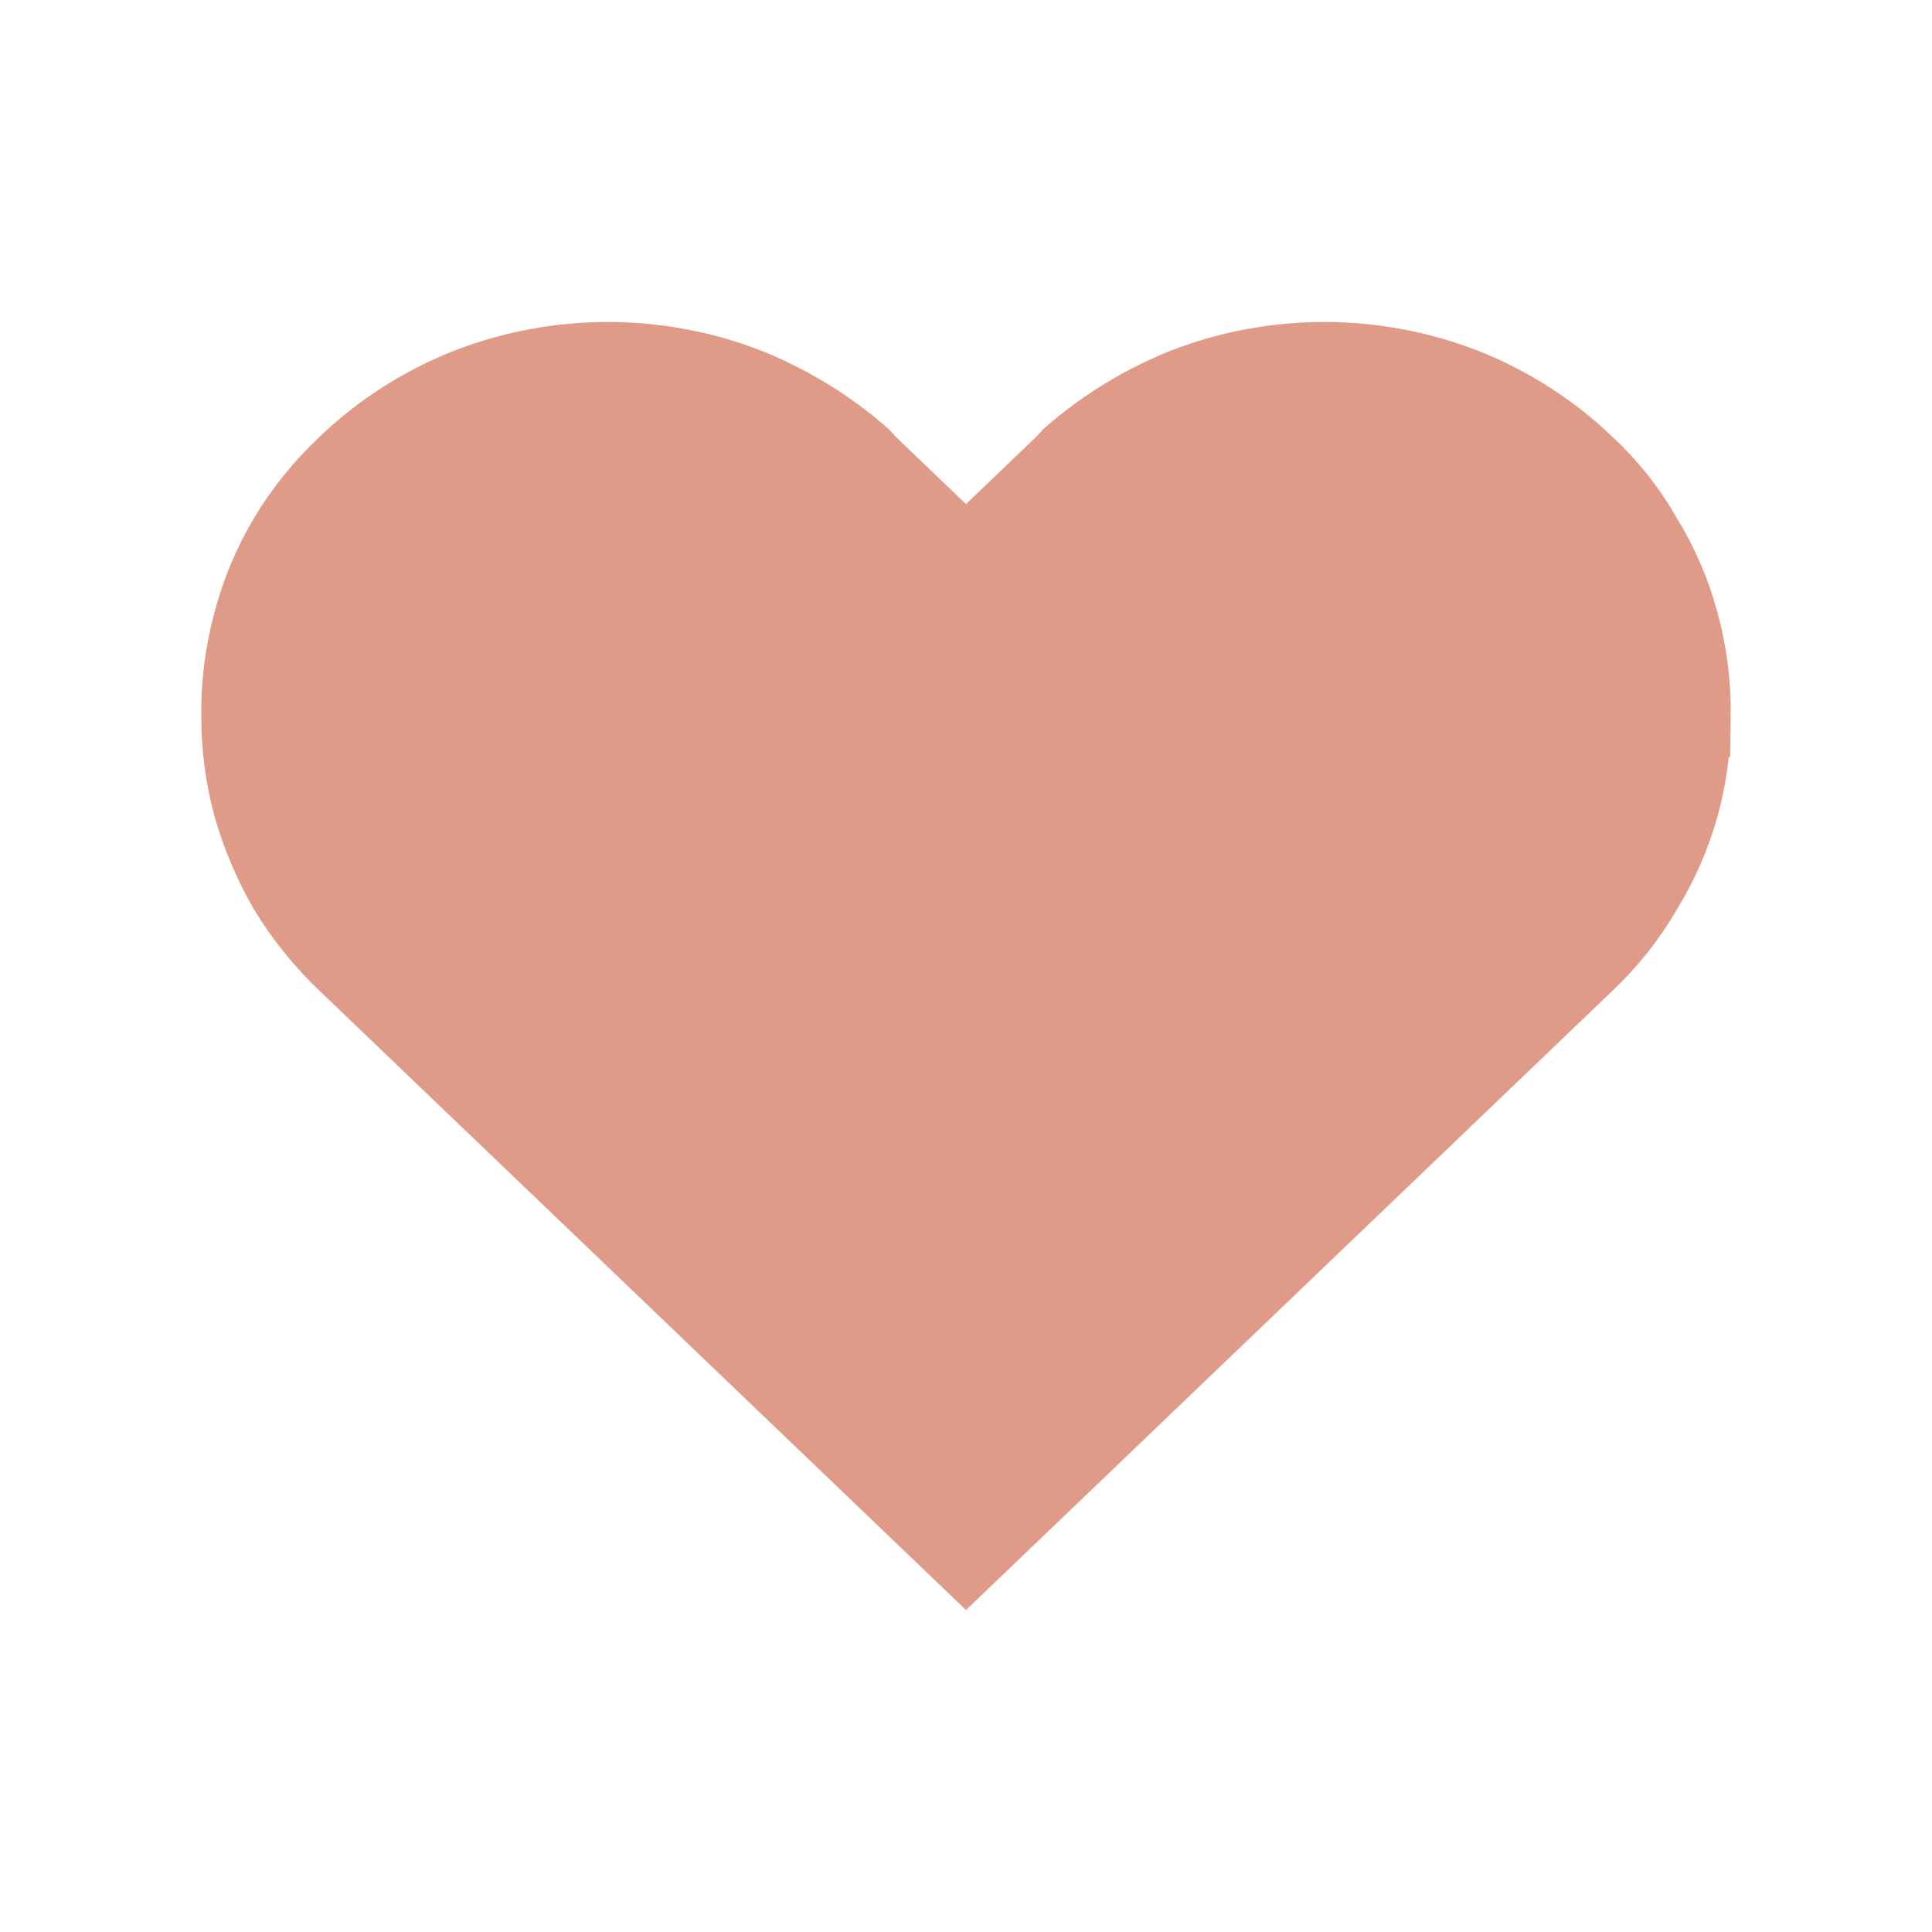
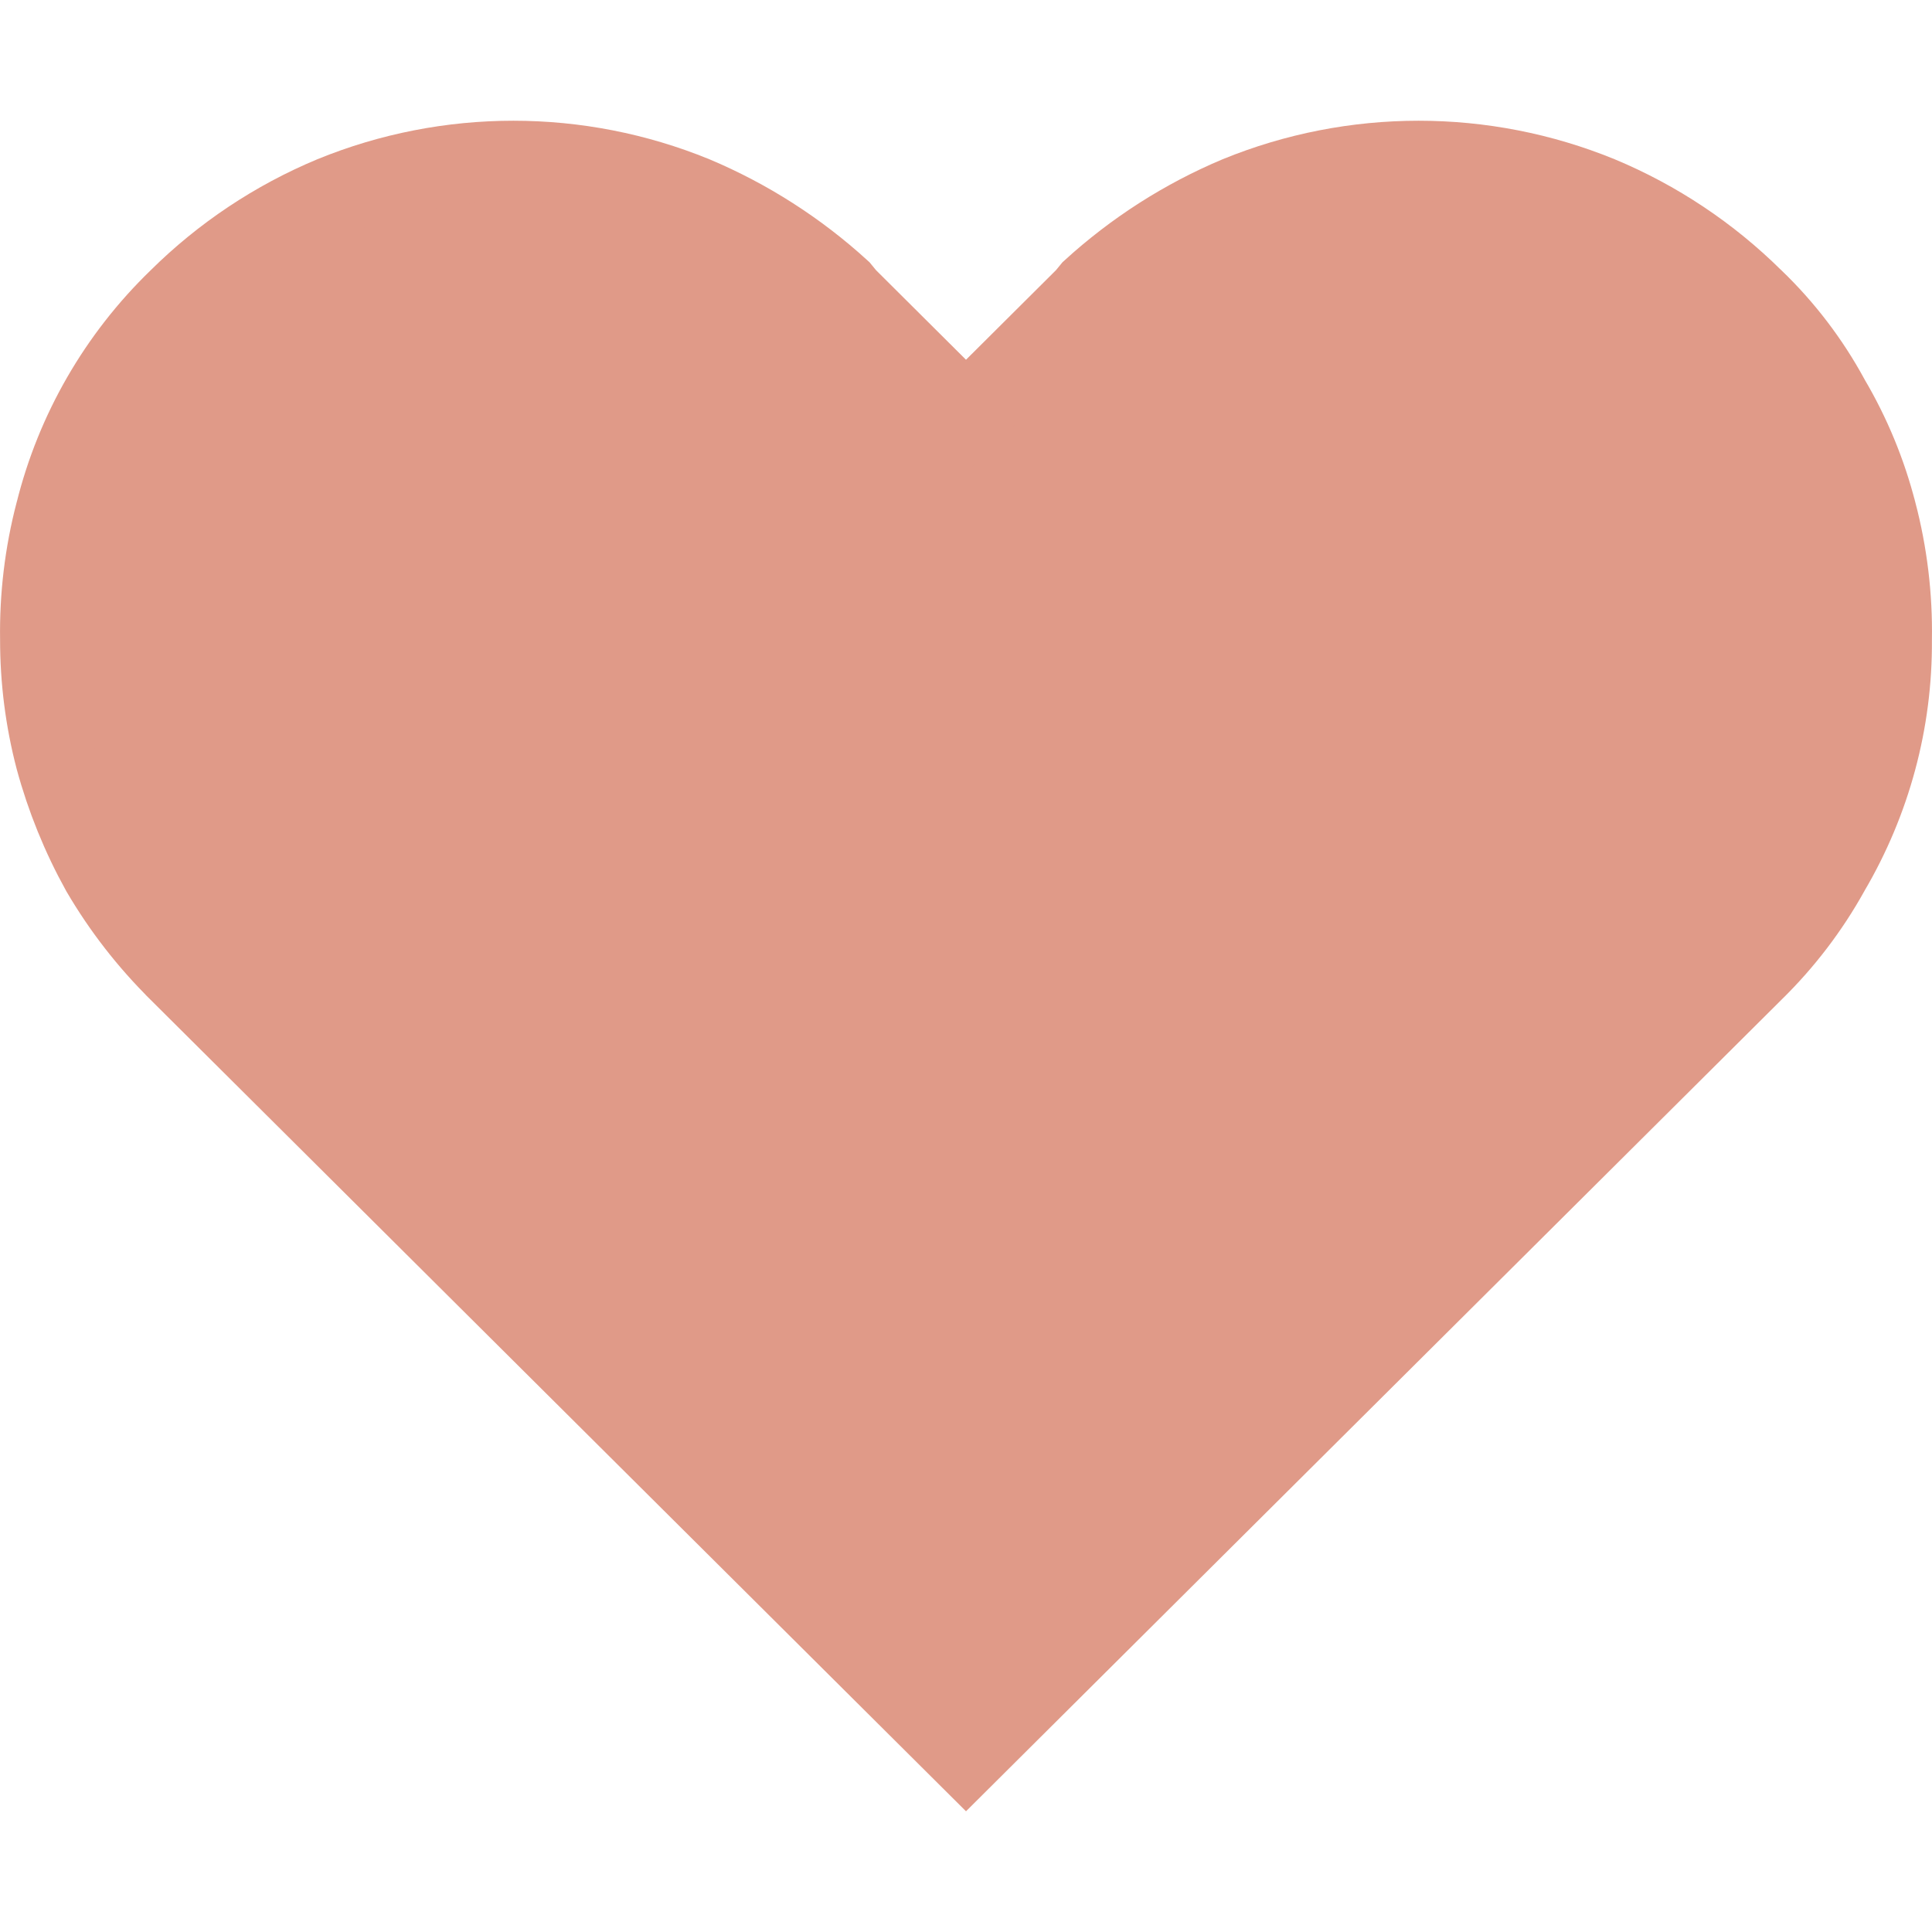
<svg xmlns="http://www.w3.org/2000/svg" width="24" height="24" viewBox="0 0 24 24" fill="none">
-   <path d="M20.399 6.689L20.403 6.697L20.408 6.705C20.607 7.029 20.756 7.379 20.853 7.742L20.854 7.744C20.957 8.123 21.006 8.514 21 8.905L20.999 8.905L20.999 8.916C21.004 9.658 20.801 10.388 20.408 11.031L20.408 11.031L20.401 11.042C20.209 11.376 19.964 11.684 19.677 11.954L19.677 11.954L19.674 11.957L12 19.308L4.326 11.957L4.326 11.957L4.324 11.956C4.036 11.682 3.786 11.373 3.582 11.037C3.394 10.709 3.247 10.362 3.145 10.001C3.049 9.646 3.001 9.28 3.001 8.913H3.001L3.001 8.905C2.994 8.514 3.043 8.123 3.146 7.744L3.146 7.744L3.147 7.739C3.339 6.997 3.745 6.319 4.321 5.783L4.321 5.783L4.325 5.778C4.749 5.374 5.252 5.051 5.806 4.829C6.922 4.391 8.174 4.39 9.29 4.828C9.807 5.038 10.282 5.331 10.694 5.692L10.741 5.745L10.756 5.762L10.772 5.778L11.654 6.623L12 6.954L12.346 6.623L13.228 5.778L13.244 5.762L13.259 5.745L13.306 5.692C13.718 5.331 14.193 5.038 14.71 4.828C15.825 4.39 17.078 4.391 18.194 4.829C18.748 5.051 19.251 5.374 19.675 5.778L19.675 5.779L19.681 5.784C19.968 6.049 20.21 6.355 20.399 6.689Z" fill="#E09A88" stroke="#E09A88" />
+   <path d="M22.72 4.946L22.724 4.954L22.728 4.961C22.987 5.4 23.183 5.874 23.309 6.367L23.31 6.369C23.444 6.882 23.508 7.411 23.499 7.941L23.499 7.941L23.499 7.952C23.506 8.958 23.239 9.948 22.728 10.817L22.728 10.817L22.722 10.828C22.471 11.28 22.153 11.697 21.781 12.061L21.781 12.061L21.778 12.064L12 21.795L2.222 12.064L2.221 12.062C1.847 11.693 1.523 11.276 1.258 10.823C1.013 10.381 0.822 9.911 0.69 9.423C0.564 8.942 0.501 8.446 0.501 7.948H0.501L0.501 7.941C0.493 7.411 0.556 6.882 0.69 6.369L0.69 6.369L0.692 6.363C0.942 5.358 1.47 4.442 2.217 3.719L2.217 3.719L2.221 3.715C2.77 3.171 3.419 2.738 4.134 2.44C5.571 1.853 7.183 1.853 8.62 2.44C9.288 2.721 9.903 3.115 10.438 3.603L10.502 3.681L10.517 3.698L10.533 3.714L11.647 4.823L12 5.174L12.353 4.823L13.467 3.714L13.483 3.698L13.498 3.681L13.562 3.603C14.097 3.115 14.711 2.721 15.38 2.44C16.817 1.853 18.429 1.853 19.866 2.44C20.581 2.738 21.23 3.171 21.779 3.715L21.779 3.715L21.785 3.72C22.158 4.079 22.473 4.492 22.72 4.946Z" fill="#E09A88" stroke="#E09A88" />
</svg>
